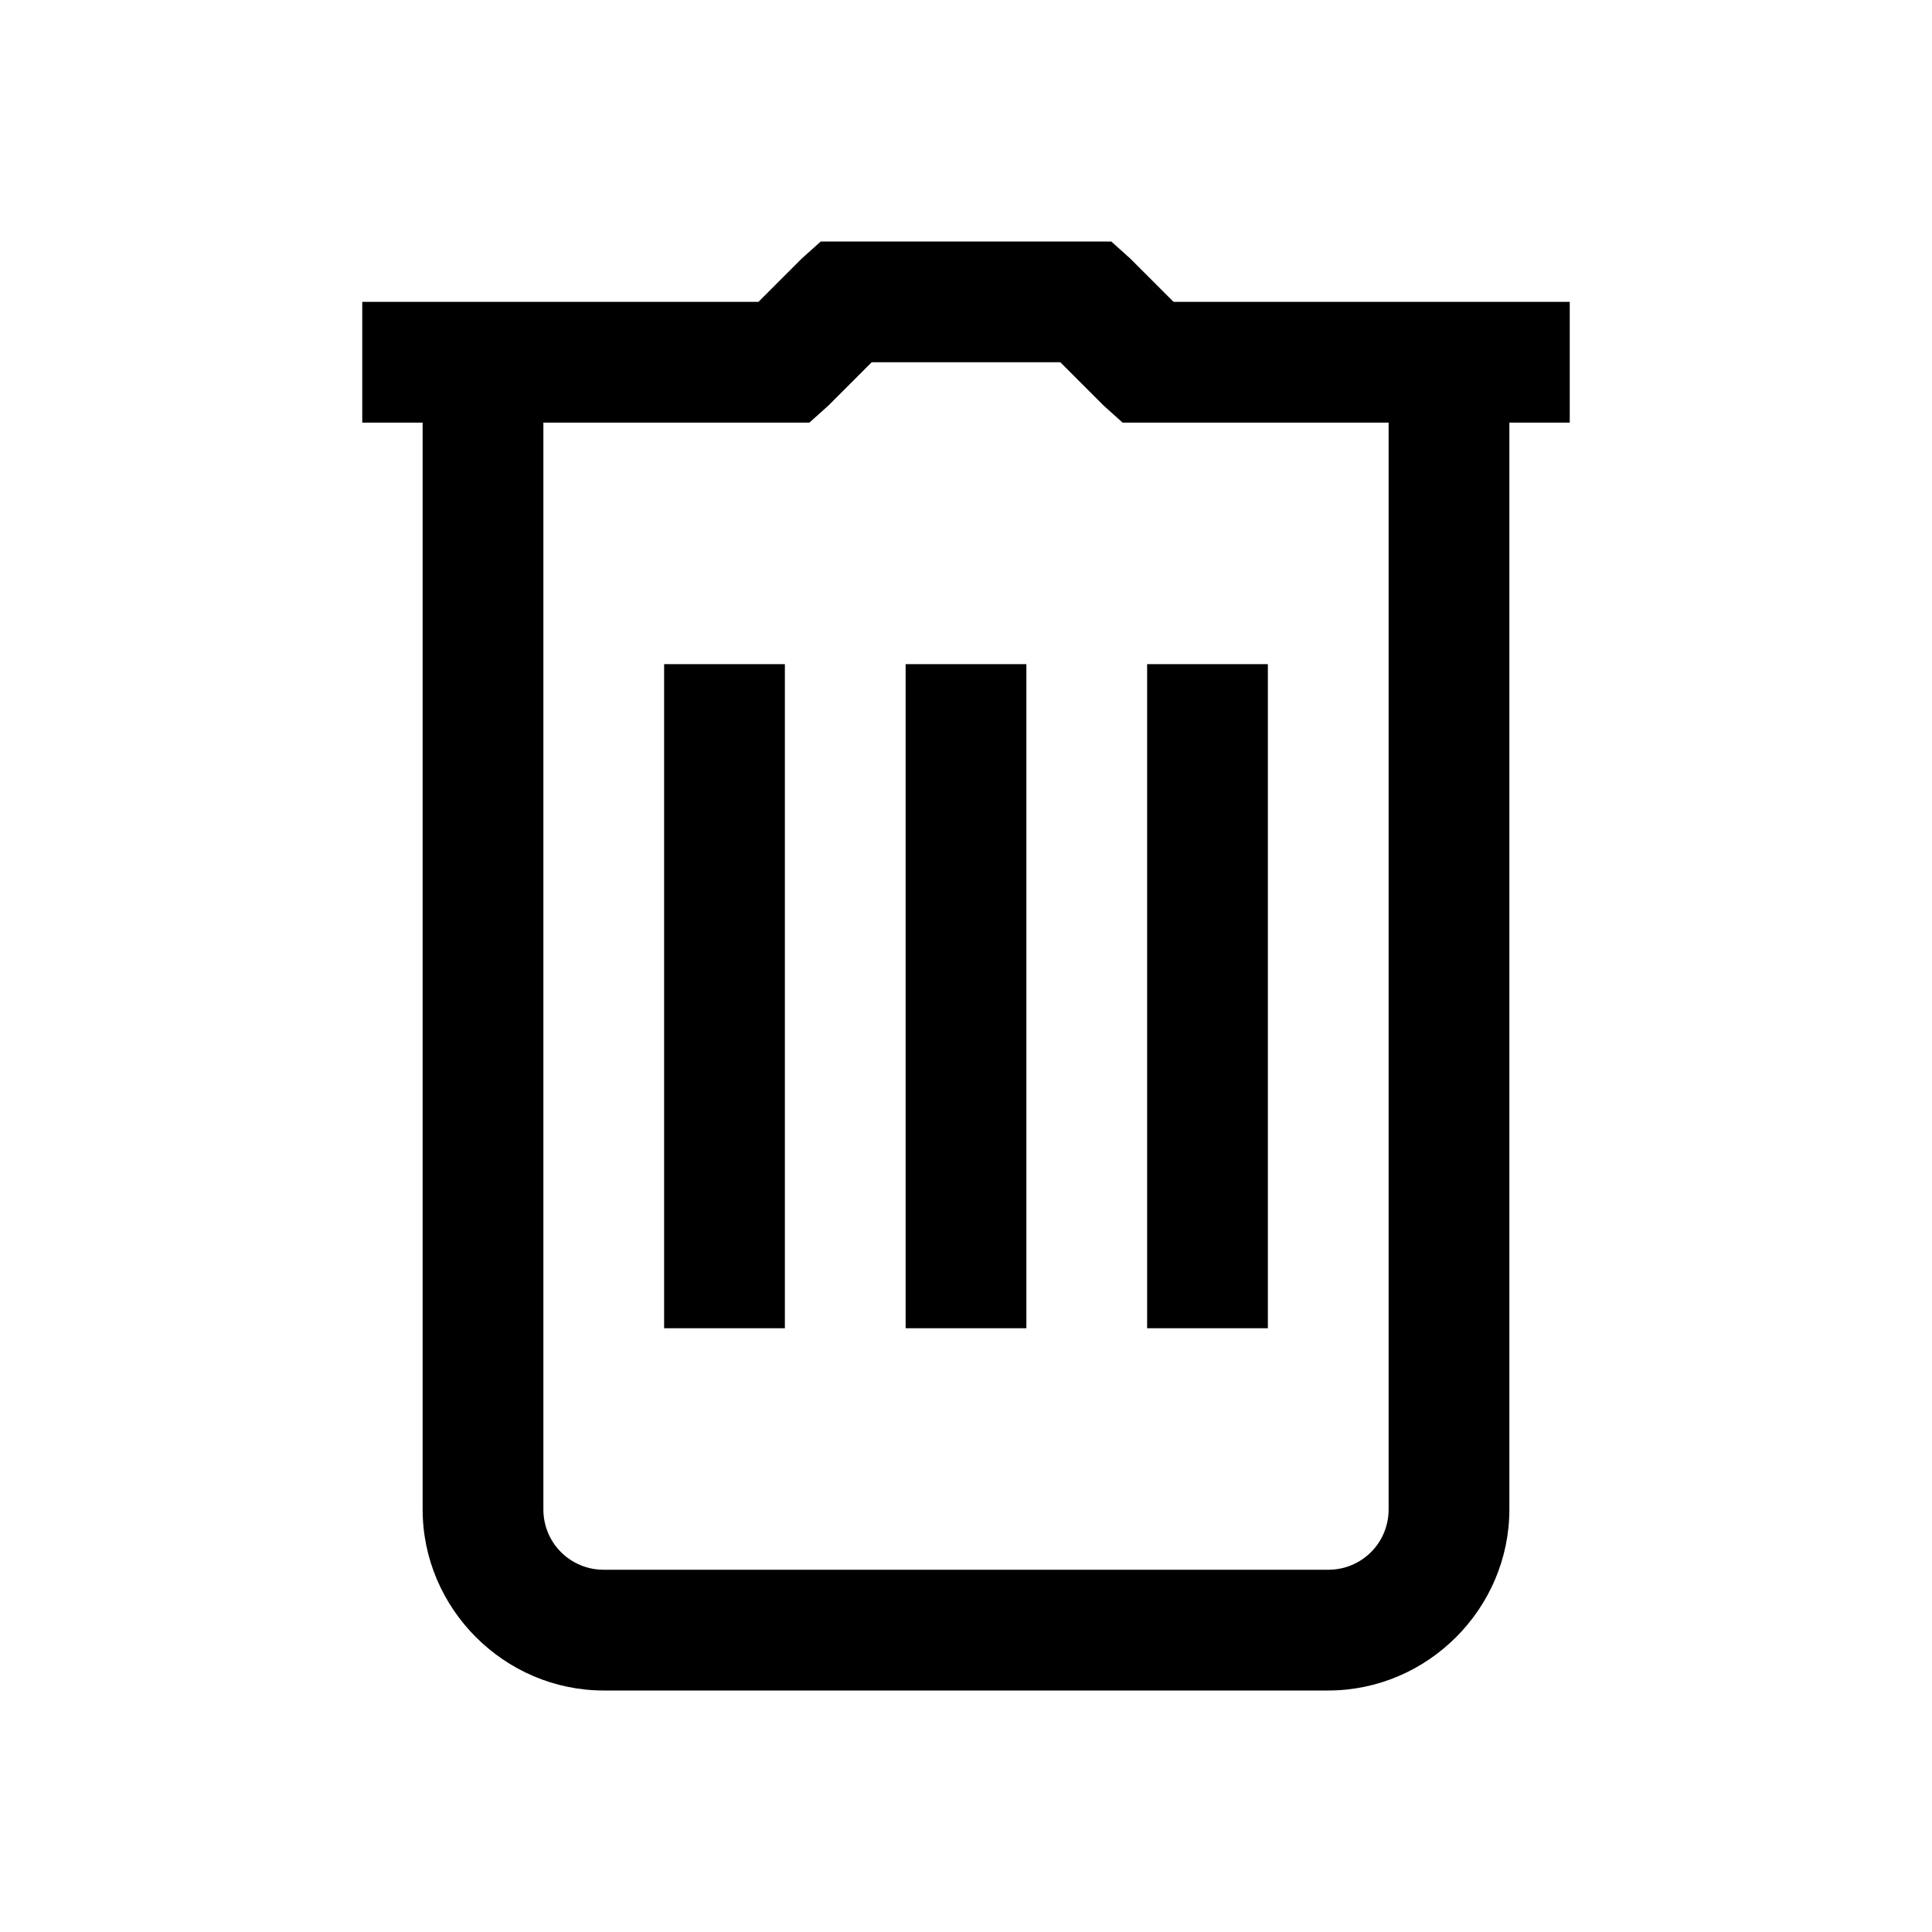
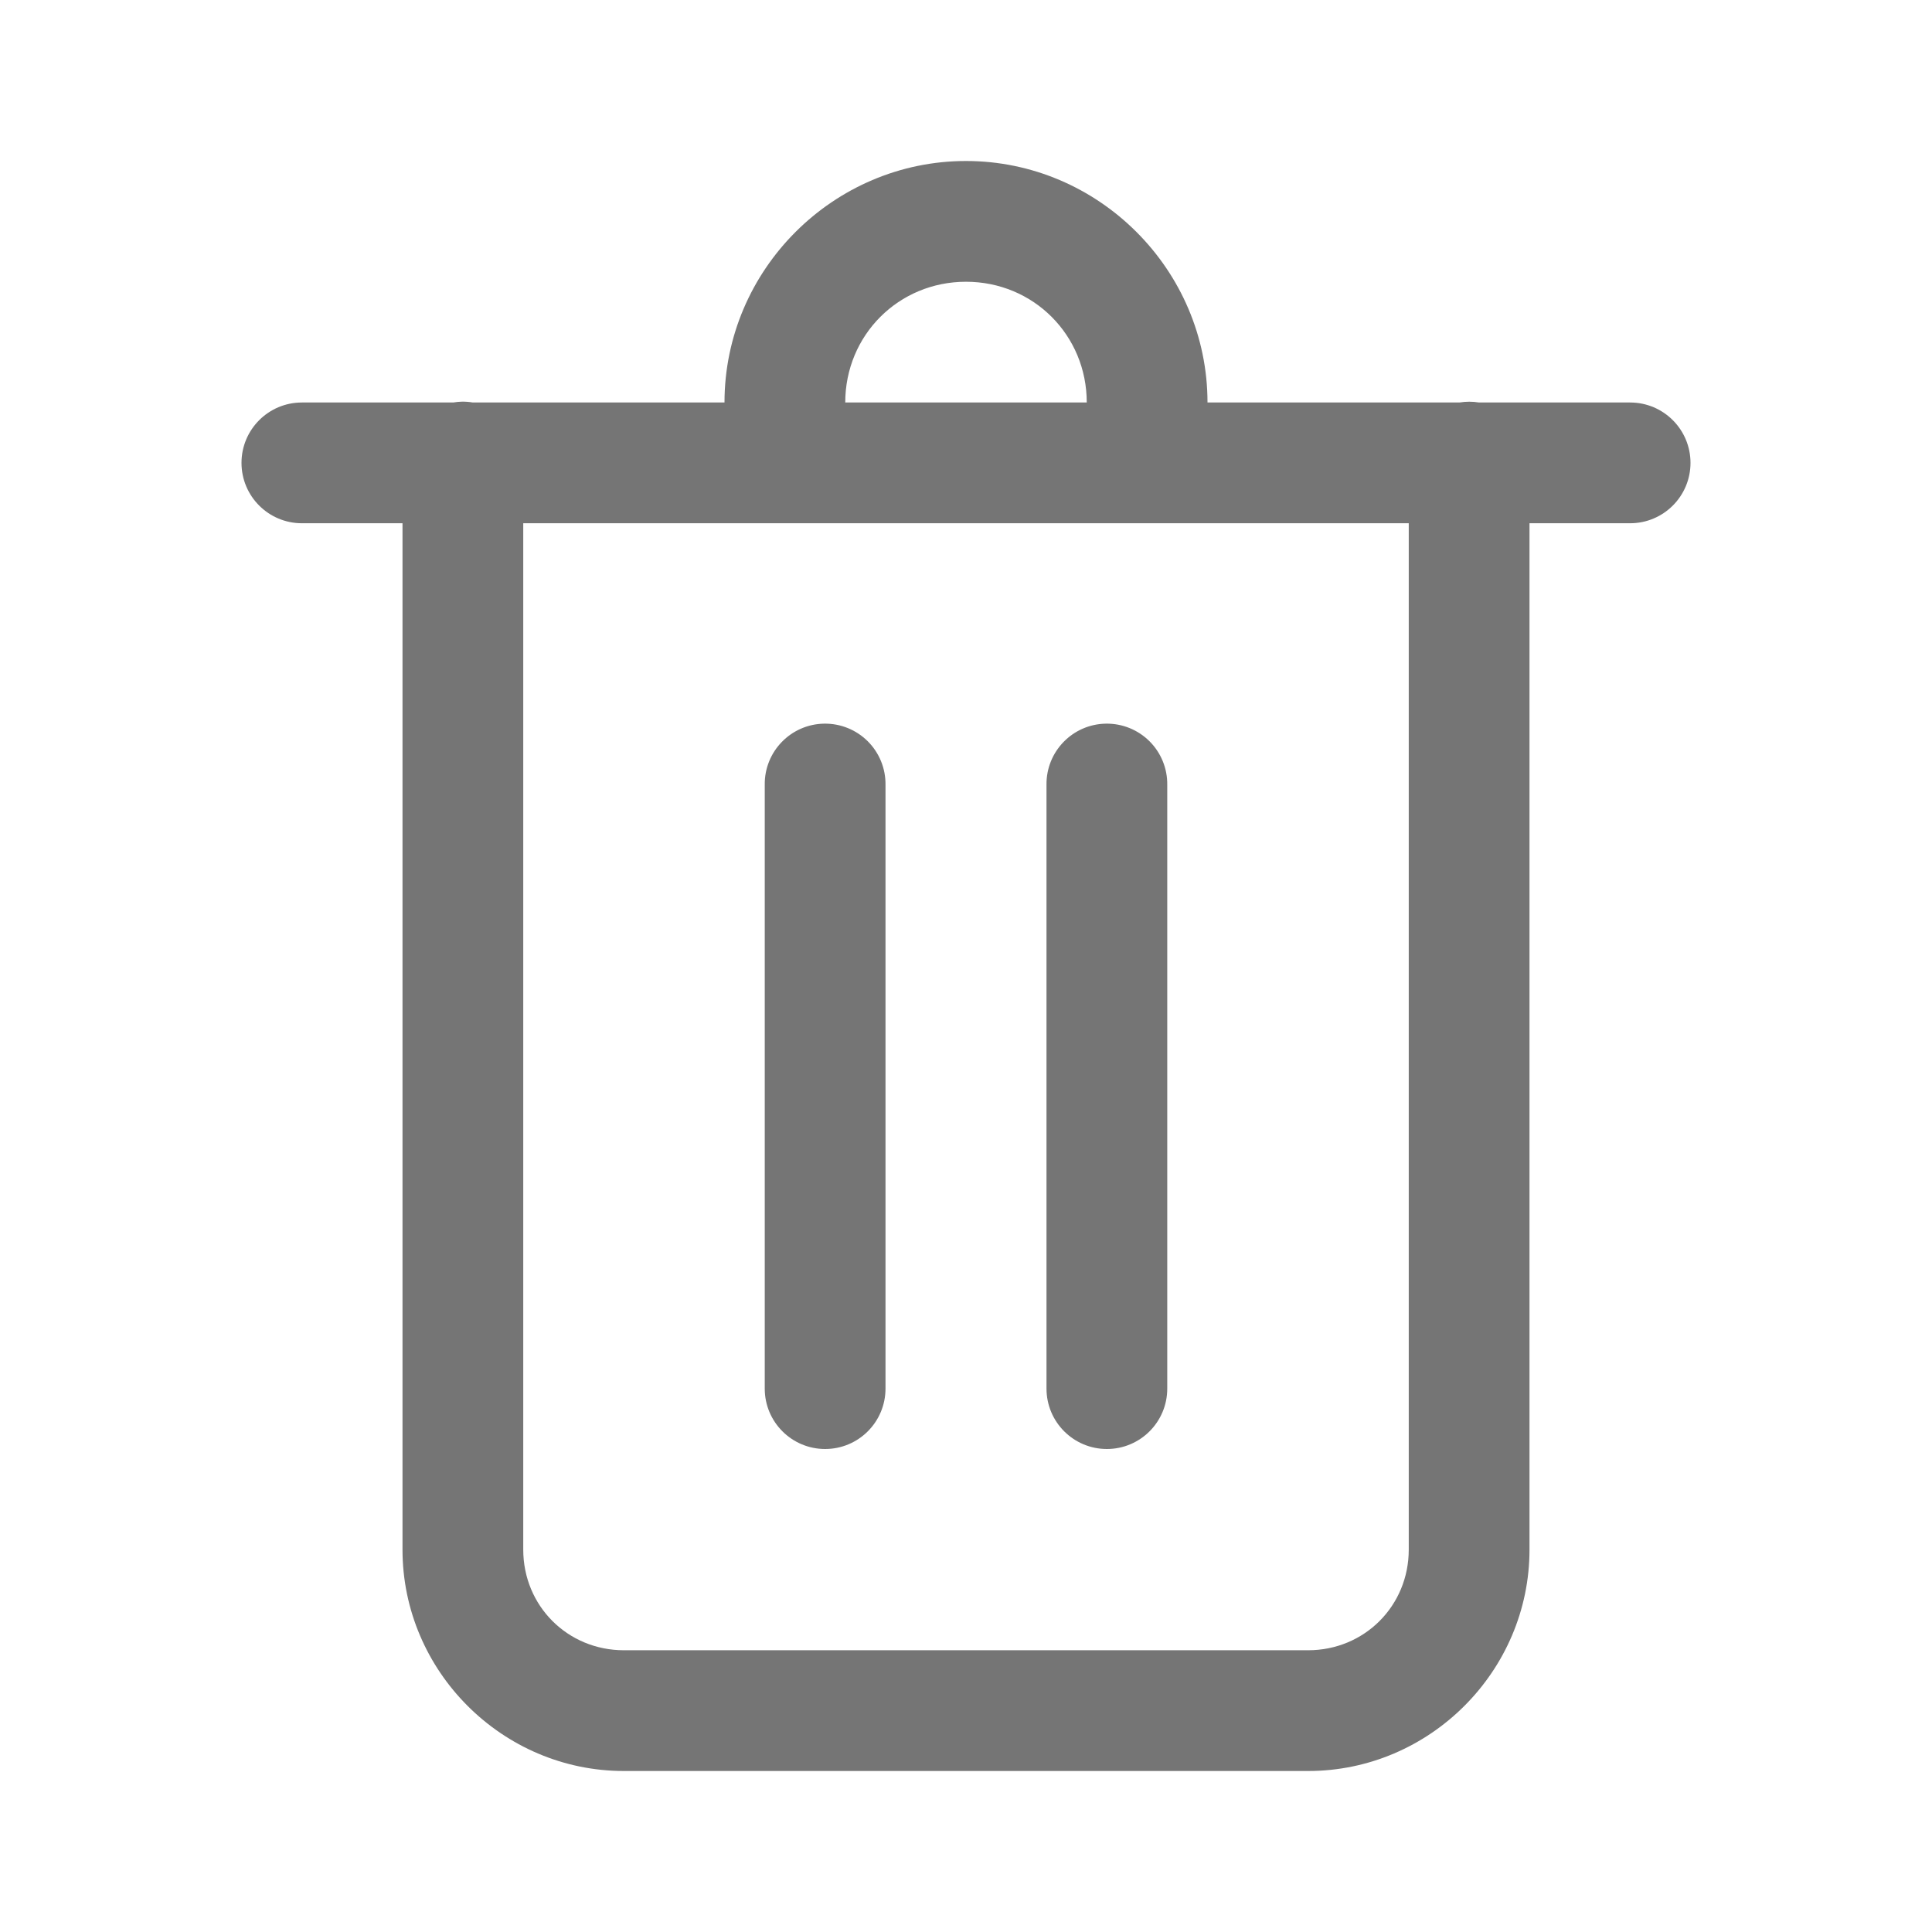
- <svg xmlns="http://www.w3.org/2000/svg" fill="#000000" viewBox="0 0 32 32" width="32px" height="32px">
-   <path d="M 13.594 4 L 13.281 4.281 L 12.562 5 L 6 5 L 6 7 L 7 7 L 7 25 C 7 26.645 8.355 28 10 28 L 22 28 C 23.645 28 25 26.645 25 25 L 25 7 L 26 7 L 26 5 L 19.438 5 L 18.719 4.281 L 18.406 4 Z M 14.438 6 L 17.562 6 L 18.281 6.719 L 18.594 7 L 23 7 L 23 25 C 23 25.555 22.555 26 22 26 L 10 26 C 9.445 26 9 25.555 9 25 L 9 7 L 13.406 7 L 13.719 6.719 Z M 11 11 L 11 22 L 13 22 L 13 11 Z M 15 11 L 15 22 L 17 22 L 17 11 Z M 19 11 L 19 22 L 21 22 L 21 11 Z" />
+ <svg xmlns="http://www.w3.org/2000/svg" fill="rgba(0,0,0,.54)" viewBox="0 0 48 48" width="48px" height="48px">
+   <path d="M 24 4 C 20.704 4 18 6.704 18 10 L 11.746 10 A 1.5 1.5 0 0 0 11.477 9.979 A 1.5 1.5 0 0 0 11.26 10 L 7.5 10 A 1.5 1.5 0 1 0 7.5 13 L 10 13 L 10 38.5 C 10 41.52 12.48 44 15.5 44 L 32.5 44 C 35.52 44 38 41.52 38 38.5 L 38 13 L 40.5 13 A 1.5 1.5 0 1 0 40.5 10 L 36.746 10 A 1.5 1.5 0 0 0 36.26 10 L 30 10 C 30 6.704 27.296 4 24 4 z M 24 7 C 25.674 7 27 8.326 27 10 L 21 10 C 21 8.326 22.326 7 24 7 z M 13 13 L 35 13 L 35 38.5 C 35 39.898 33.898 41 32.5 41 L 15.5 41 C 14.102 41 13 39.898 13 38.5 L 13 13 z M 20.477 17.979 A 1.5 1.5 0 0 0 19 19.5 L 19 34.5 A 1.5 1.5 0 1 0 22 34.5 L 22 19.5 A 1.5 1.5 0 0 0 20.477 17.979 z M 27.477 17.979 A 1.5 1.5 0 0 0 26 19.5 L 26 34.5 A 1.5 1.5 0 1 0 29 34.5 L 29 19.5 A 1.5 1.5 0 0 0 27.477 17.979 z" />
</svg>
